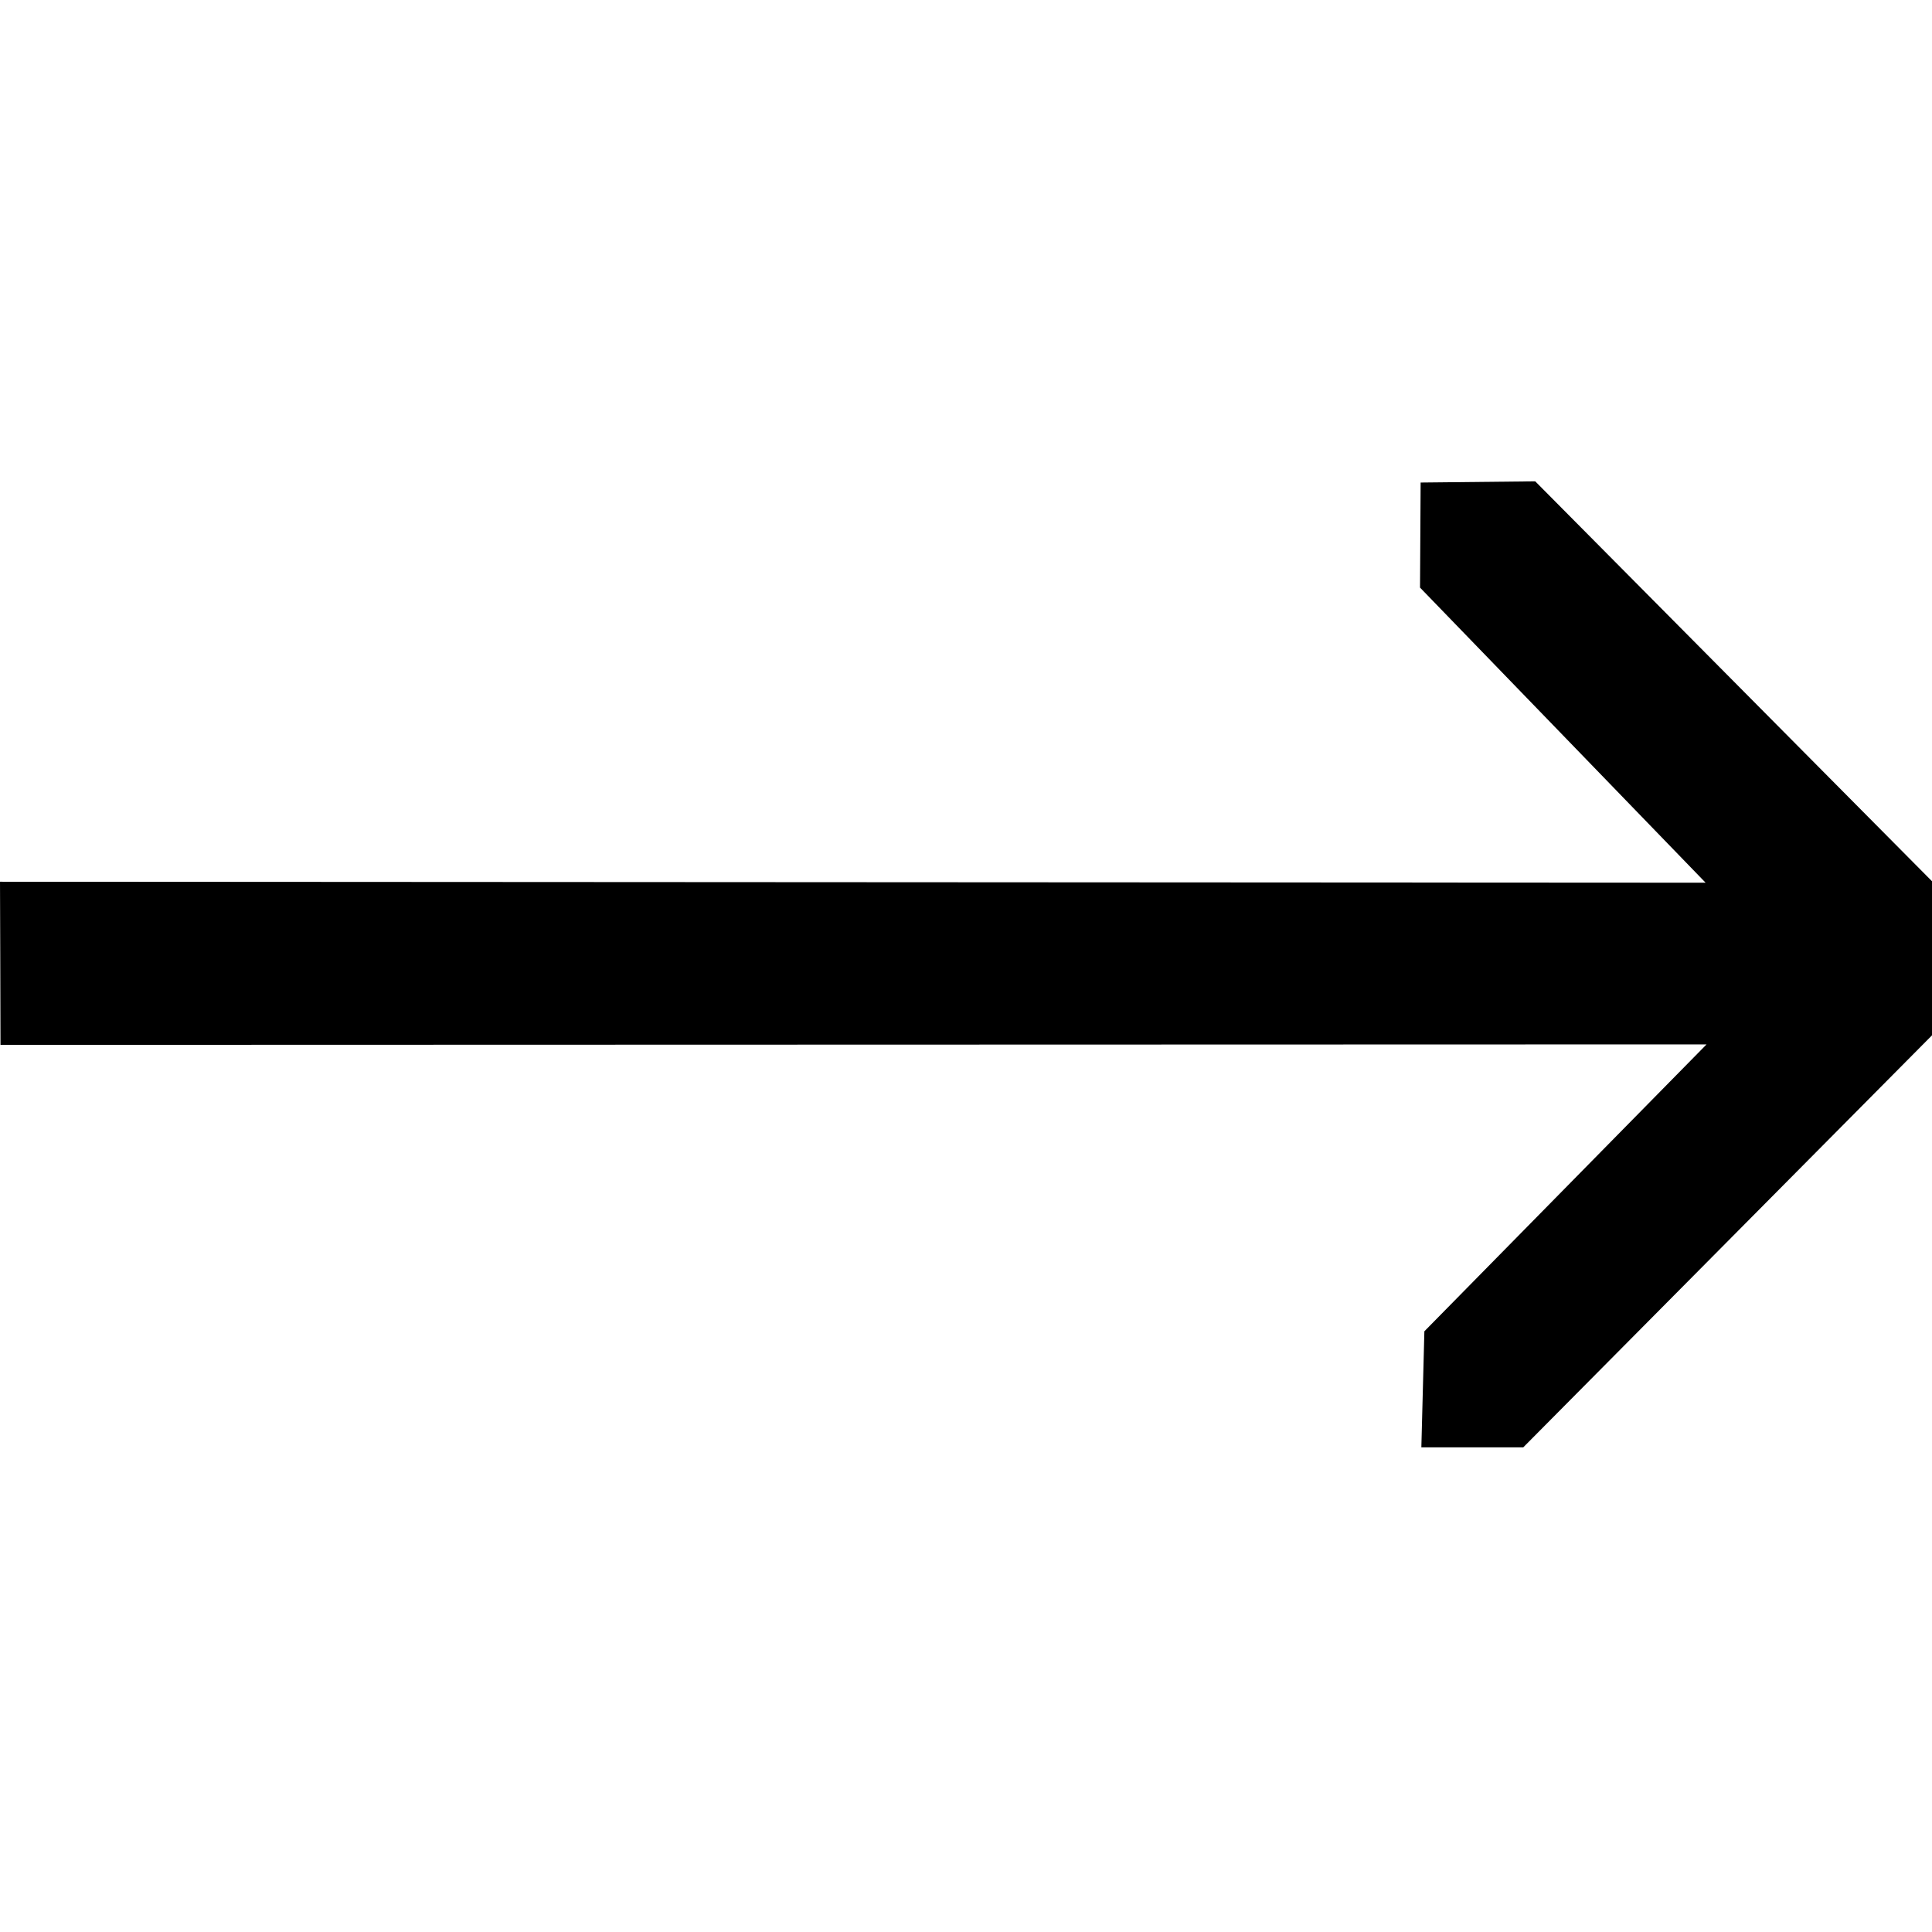
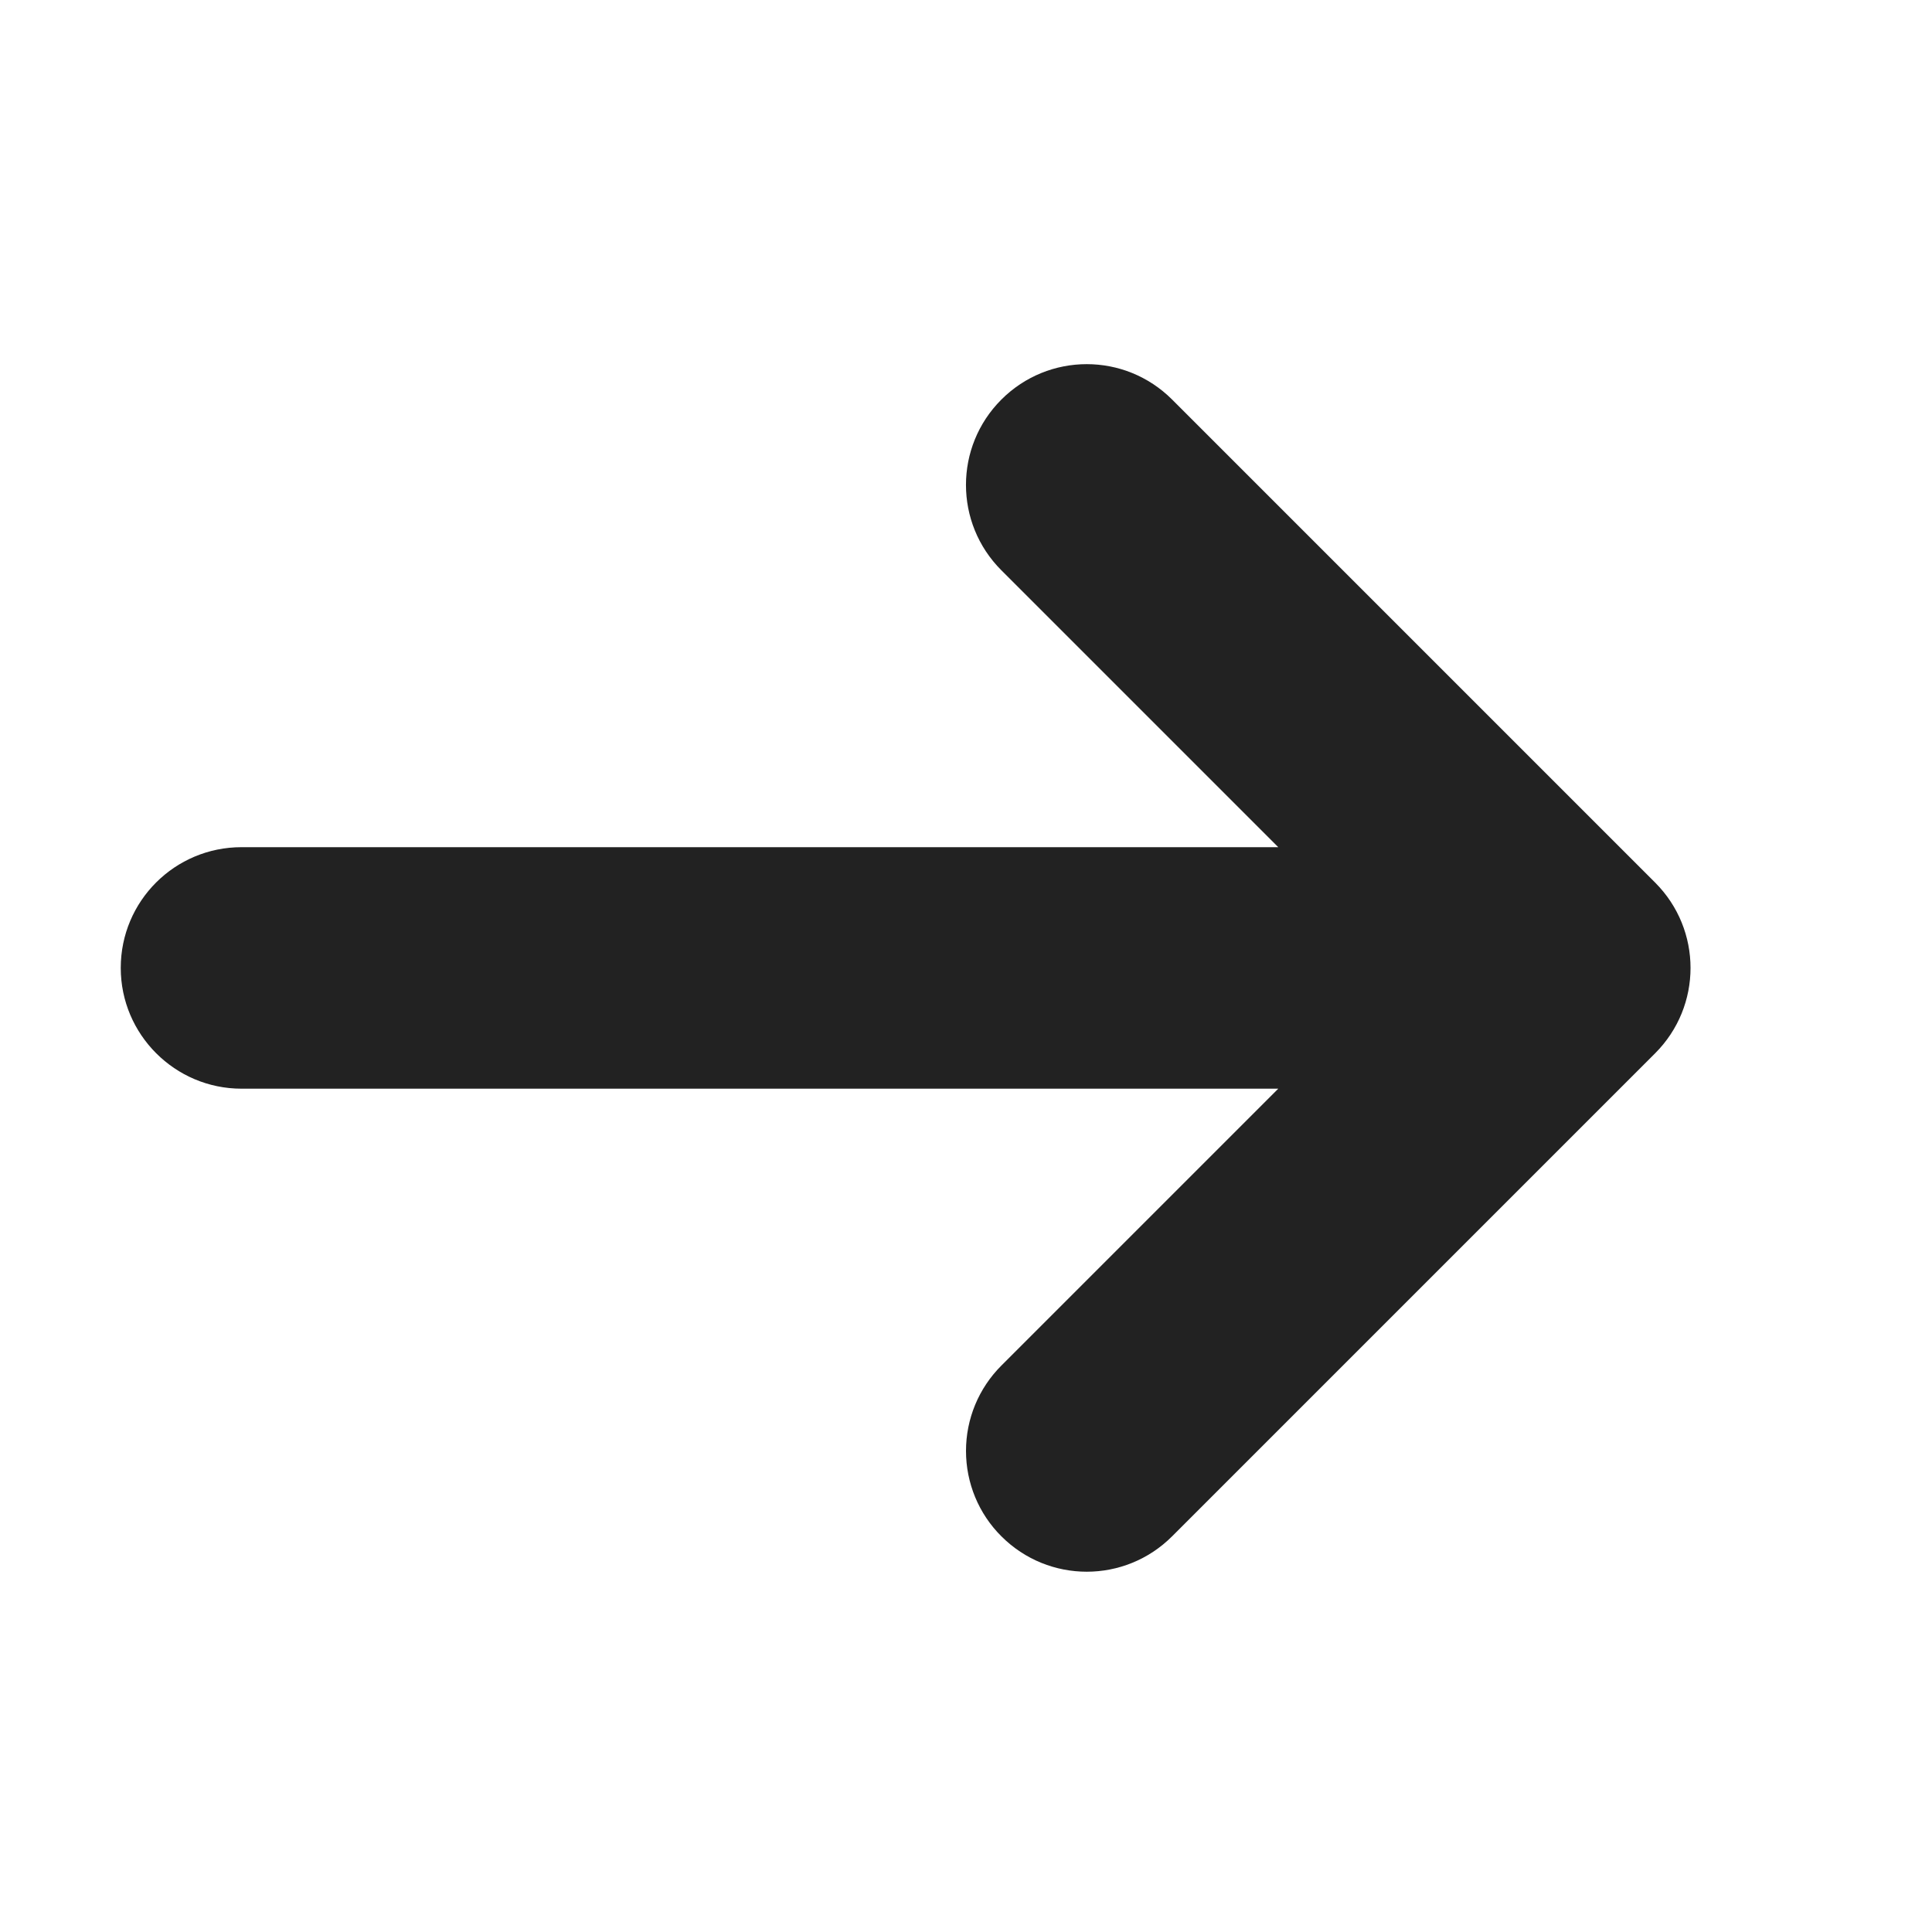
- <svg xmlns="http://www.w3.org/2000/svg" height="16" id="svg7384" version="1.1" width="16">
-   <defs id="defs7386" />
-   <g id="layer2" style="display:inline" transform="translate(40.00005,72.98918)">
-     <path style="fill:#000000;fill-opacity:1;stroke:#000000;stroke-width:0;stroke-linecap:butt;stroke-linejoin:miter;stroke-miterlimit:4;stroke-dasharray:none;stroke-opacity:1" d="m -39.996,-64.336 14.129,-0.004 -2.337,2.376 -0.025,0.961 h 0.844 L -24,-64.415 v -1.276 l -3.286,-3.312 -0.949,0.01 -0.005,0.87 2.365,2.444 -14.125,-0.008 c 0,0 0.004,1.118 0.004,1.351 z" id="path817" />
-   </g>
-   <g id="layer9" style="display:inline" transform="translate(-201.0001,-144.0108)" />
-   <g id="layer1" transform="translate(40.00005,72.98918)" />
+ <svg xmlns="http://www.w3.org/2000/svg" height="16px" viewBox="0 0 16 16" width="16px">
+   <path d="m 1 8.016 c 0 0.551 0.449 1 1 1 h 8.586 l -2.293 2.293 c -0.188 0.188 -0.293 0.441 -0.293 0.707 s 0.105 0.52 0.293 0.707 c 0.391 0.391 1.023 0.391 1.414 0 l 4 -4 c 0.391 -0.391 0.391 -1.023 0 -1.414 l -4 -4 c -0.391 -0.391 -1.023 -0.391 -1.414 0 s -0.391 1.023 0 1.414 l 2.293 2.293 h -8.586 c -0.551 0 -1 0.445 -1 1 z m 0 0" fill="#222222" />
</svg>
